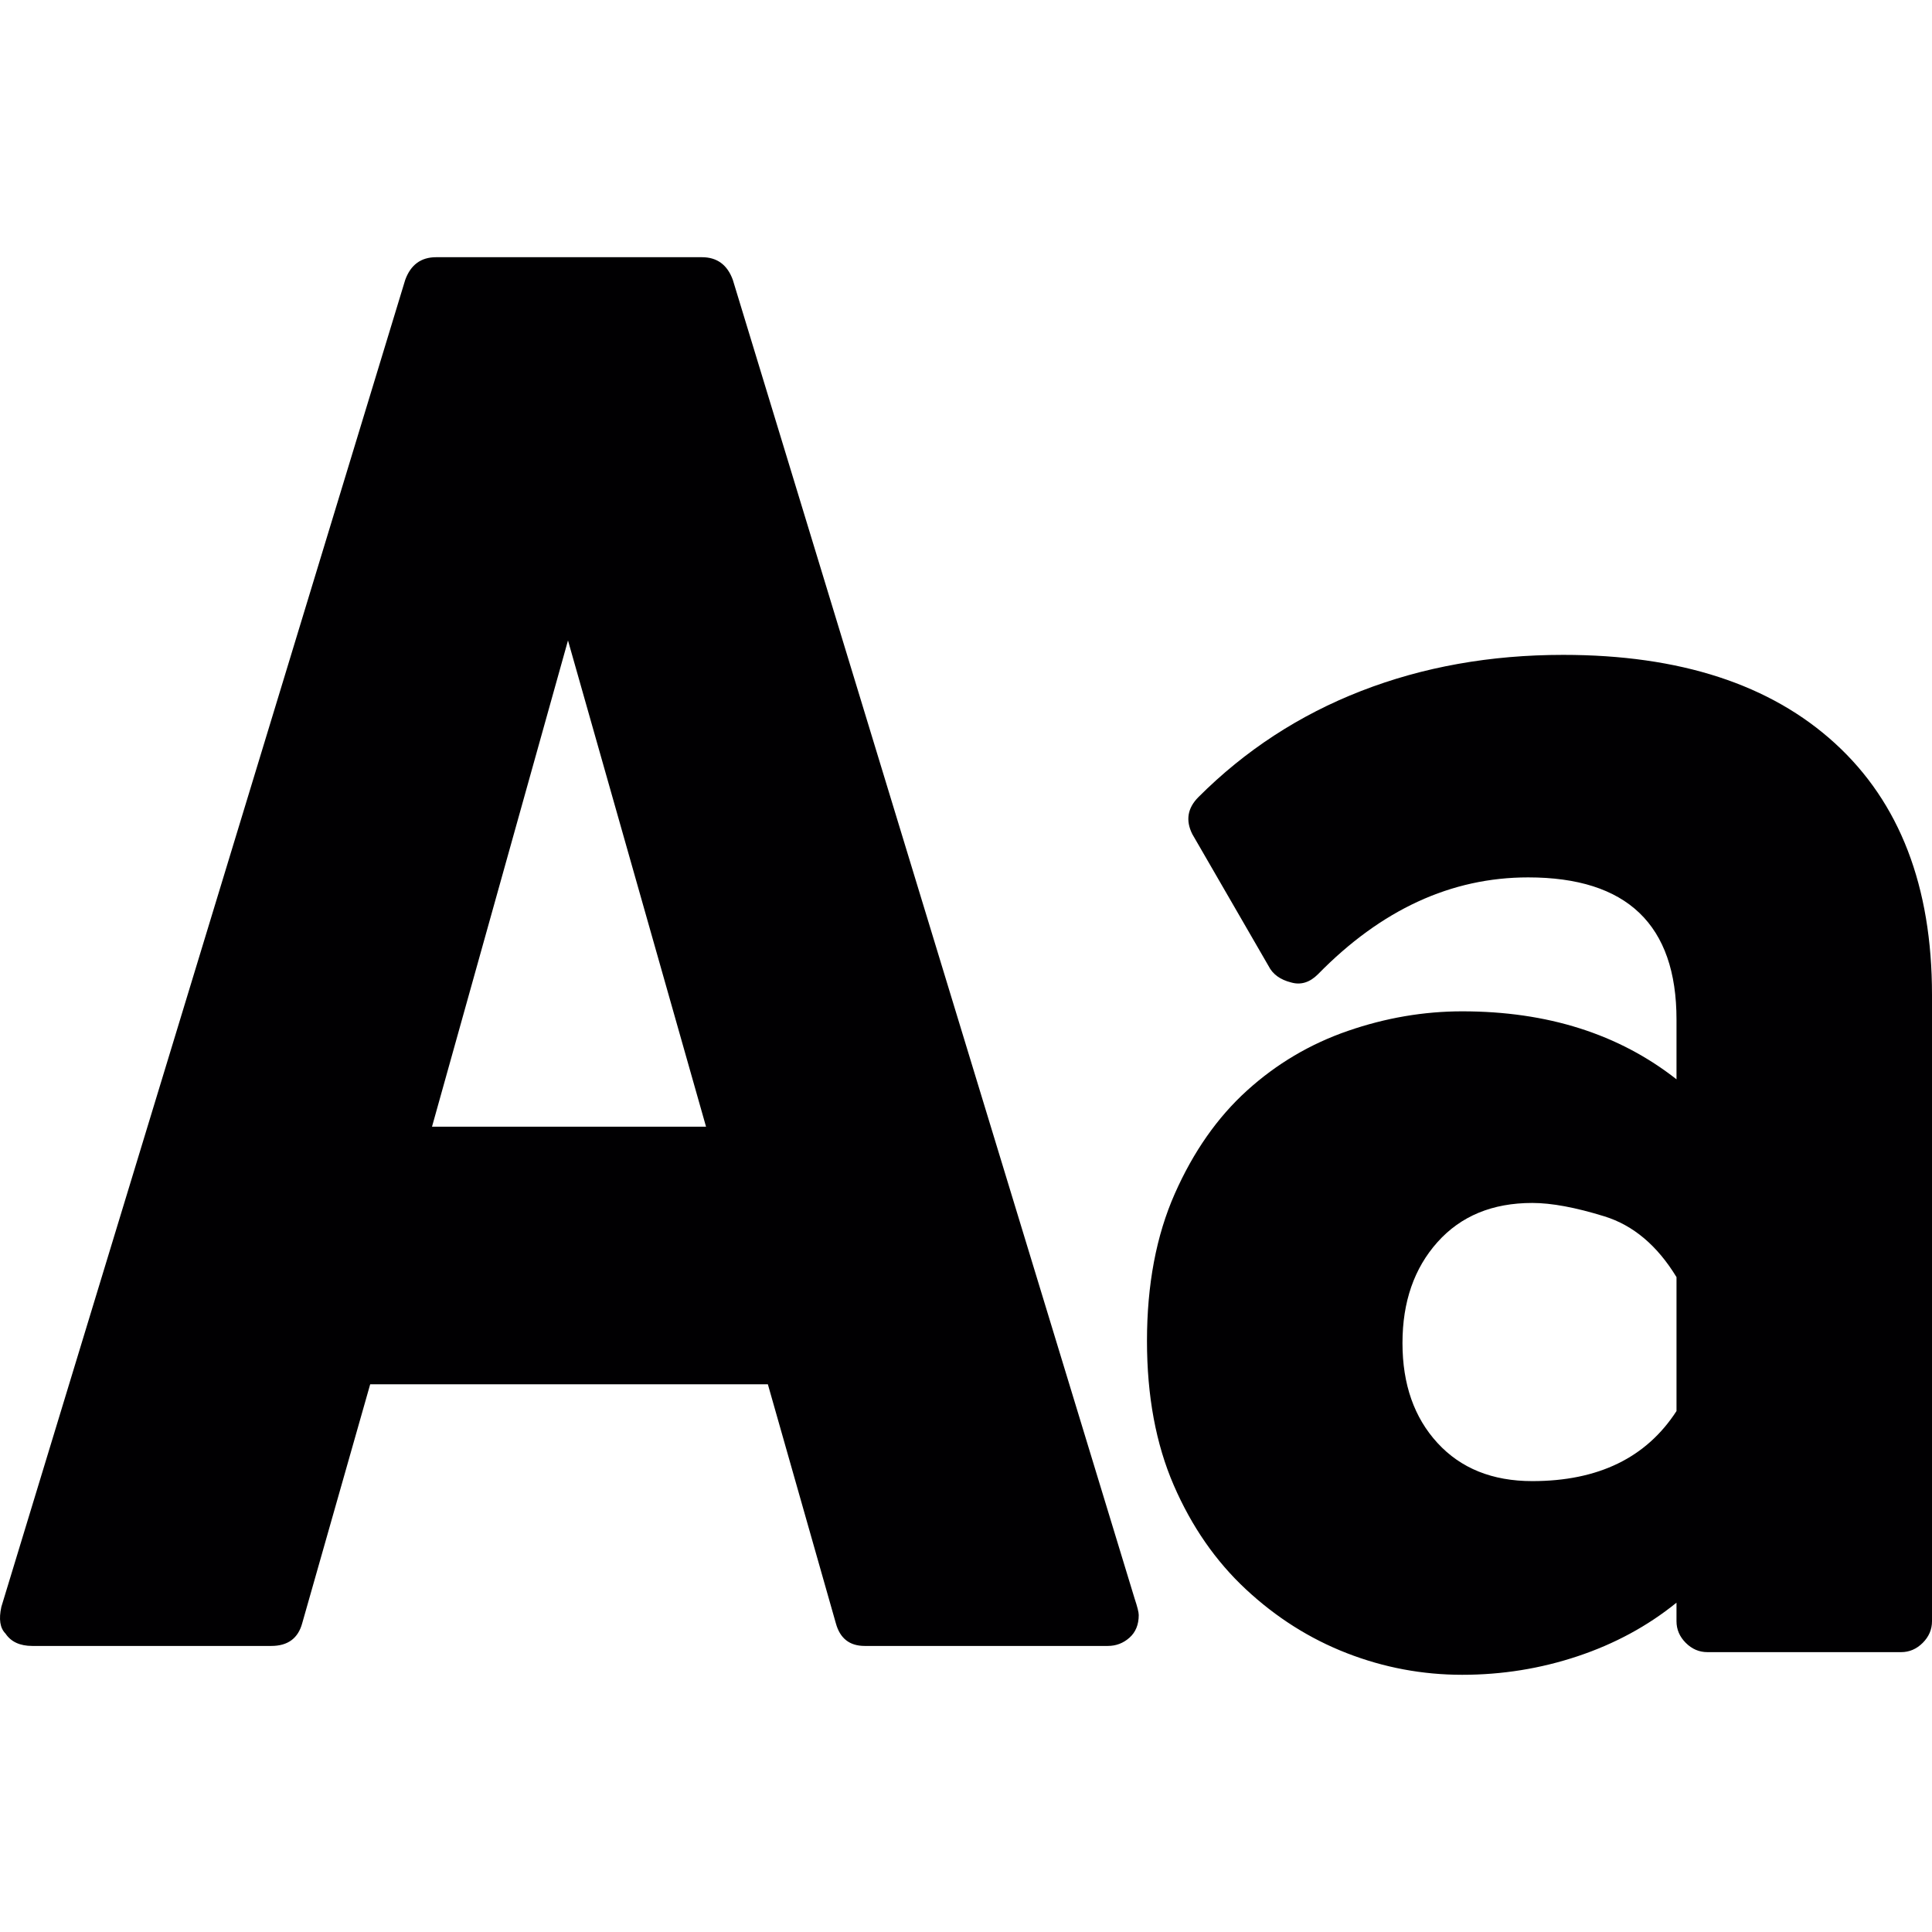
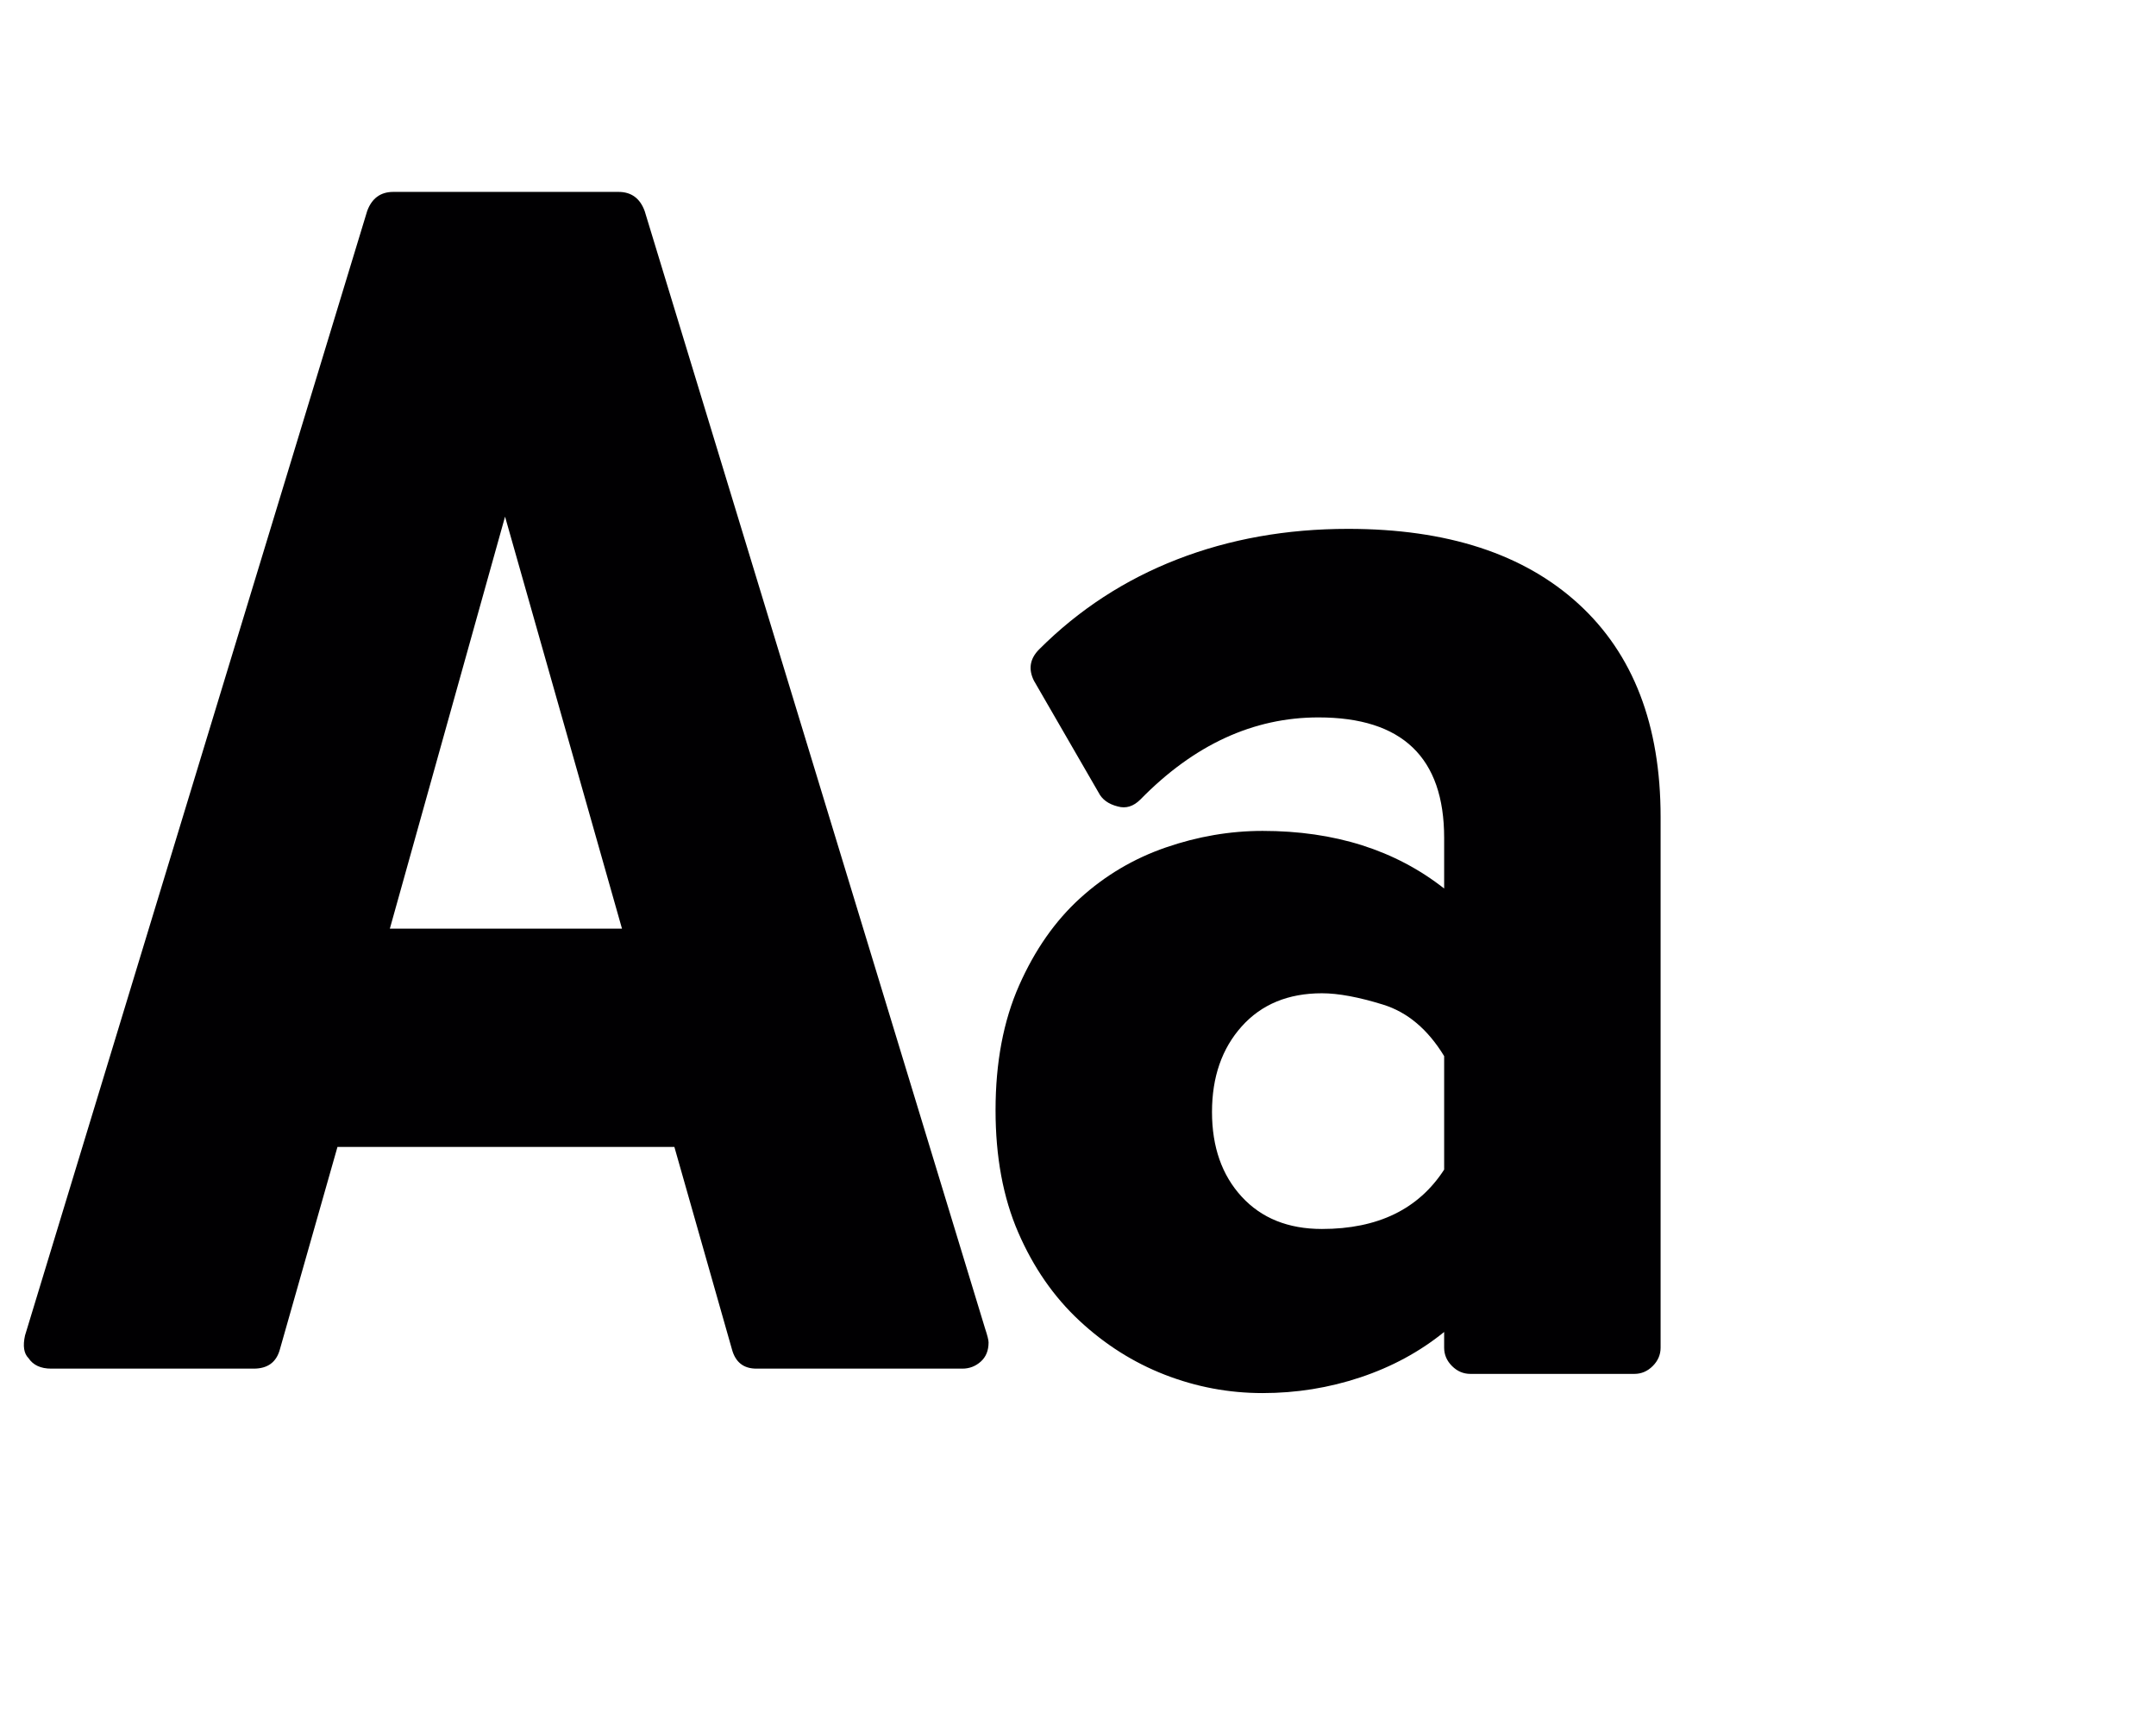
- <svg xmlns="http://www.w3.org/2000/svg" version="1.1" id="Capa_1" x="0px" y="0px" viewBox="0 0 573.852 573.852" style="enable-background:new 0 0 573.852 573.852;" xml:space="preserve">
-   <g>
-     <g>
-       <path style="fill:#010002;" d="M217.667,83.129c-1.632-4.488-4.692-6.732-9.18-6.732H129.54c-4.488,0-7.548,2.244-9.18,6.732    L0.408,477.257c-0.816,3.672-0.408,6.321,1.224,7.953c1.632,2.448,4.284,3.675,7.956,3.675H80.58c4.896,0,7.956-2.244,9.18-6.732    l20.196-70.992h118.117l20.196,70.992c1.224,4.488,4.08,6.732,8.568,6.732h71.604h0.609c2.448,0,4.593-0.817,6.429-2.448    s2.754-3.876,2.754-6.732c0-0.814-0.409-2.446-1.227-4.896L217.667,83.129z M128.316,334.661l40.392-144.432l41.004,144.432    H128.316z M545.087,220.829c-19.176-17.544-46.103-26.316-80.781-26.316c-21.624,0-41.616,3.57-59.977,10.709    c-18.361,7.14-34.476,17.646-48.348,31.518c-3.267,3.264-3.876,6.936-1.836,11.016l22.644,39.167    c1.225,2.447,3.467,4.08,6.732,4.896c2.854,0.817,5.508,0,7.956-2.448c18.768-19.176,39.575-28.764,62.424-28.764    c29.375,0,44.062,14.077,44.062,42.228v17.748c-17.135-13.464-38.351-20.193-63.646-20.193c-11.424,0-22.746,1.937-33.966,5.812    c-11.222,3.876-21.219,9.792-29.988,17.748c-8.773,7.956-15.912,18.157-21.42,30.603c-5.508,12.442-8.262,27.027-8.262,43.758    c0,16.317,2.649,30.6,7.953,42.84c5.307,12.24,12.444,22.542,21.423,30.906c8.975,8.362,18.971,14.688,29.985,18.972    c11.018,4.284,22.44,6.426,34.272,6.426s23.255-1.836,34.271-5.508c11.019-3.672,20.811-8.975,29.376-15.912v5.508    c0,2.448,0.918,4.593,2.754,6.429c1.839,1.836,3.979,2.754,6.429,2.754h57.525c2.448,0,4.592-0.918,6.429-2.754    c1.836-1.836,2.754-3.979,2.754-6.429v-186.05C573.853,263.261,564.265,238.373,545.087,220.829z M497.964,419.116    c-8.976,13.872-23.256,20.811-42.84,20.811c-11.832,0-21.215-3.774-28.149-11.322c-6.938-7.548-10.404-17.443-10.404-29.685    c0-12.237,3.467-22.233,10.404-29.985c6.935-7.752,16.317-11.628,28.149-11.628c5.712,0,12.854,1.325,21.42,3.978    c8.568,2.653,15.708,8.67,21.42,18.054V419.116z" />
+ <svg xmlns="http://www.w3.org/2000/svg" width="200mm" height="160mm" viewBox="0 0 200 160" version="1.1" id="svg8">
+   <defs id="defs2" />
+   <g id="layer1" transform="translate(0,-137)">
+     <g id="g71" transform="matrix(0.2645833,0,0,0.2645833,2.213178,134.5848)">
+       <g id="g14">
+         <g id="g12">
+           <path id="path10" d="m 217.667,83.129 c -1.632,-4.488 -4.692,-6.732 -9.18,-6.732 H 129.54 c -4.488,0 -7.548,2.244 -9.18,6.732 L 0.408,477.257 c -0.816,3.672 -0.408,6.321 1.224,7.953 1.632,2.448 4.284,3.675 7.956,3.675 H 80.58 c 4.896,0 7.956,-2.244 9.18,-6.732 l 20.196,-70.992 h 118.117 l 20.196,70.992 c 1.224,4.488 4.08,6.732 8.568,6.732 h 71.604 0.609 c 2.448,0 4.593,-0.817 6.429,-2.448 1.836,-1.631 2.754,-3.876 2.754,-6.732 0,-0.814 -0.409,-2.446 -1.227,-4.896 z m -89.351,251.532 40.392,-144.432 41.004,144.432 z M 545.087,220.829 c -19.176,-17.544 -46.103,-26.316 -80.781,-26.316 -21.624,0 -41.616,3.57 -59.977,10.709 -18.361,7.14 -34.476,17.646 -48.348,31.518 -3.267,3.264 -3.876,6.936 -1.836,11.016 l 22.644,39.167 c 1.225,2.447 3.467,4.08 6.732,4.896 2.854,0.817 5.508,0 7.956,-2.448 18.768,-19.176 39.575,-28.764 62.424,-28.764 29.375,0 44.062,14.077 44.062,42.228 v 17.748 c -17.135,-13.464 -38.351,-20.193 -63.646,-20.193 -11.424,0 -22.746,1.937 -33.966,5.812 -11.222,3.876 -21.219,9.792 -29.988,17.748 -8.773,7.956 -15.912,18.157 -21.42,30.603 -5.508,12.442 -8.262,27.027 -8.262,43.758 0,16.317 2.649,30.6 7.953,42.84 5.307,12.24 12.444,22.542 21.423,30.906 8.975,8.362 18.971,14.688 29.985,18.972 11.018,4.284 22.44,6.426 34.272,6.426 11.832,0 23.255,-1.836 34.271,-5.508 11.019,-3.672 20.811,-8.975 29.376,-15.912 v 5.508 c 0,2.448 0.918,4.593 2.754,6.429 1.839,1.836 3.979,2.754 6.429,2.754 h 57.525 c 2.448,0 4.592,-0.918 6.429,-2.754 1.836,-1.836 2.754,-3.979 2.754,-6.429 v -186.05 c 10e-4,-32.232 -9.587,-57.12 -28.765,-74.664 z m -47.123,198.287 c -8.976,13.872 -23.256,20.811 -42.84,20.811 -11.832,0 -21.215,-3.774 -28.149,-11.322 -6.938,-7.548 -10.404,-17.443 -10.404,-29.685 0,-12.237 3.467,-22.233 10.404,-29.985 6.935,-7.752 16.317,-11.628 28.149,-11.628 5.712,0 12.854,1.325 21.42,3.978 8.568,2.653 15.708,8.67 21.42,18.054 z" style="fill:#010002" />
+         </g>
+       </g>
+       <g id="g16">
+ </g>
+       <g id="g18">
+ </g>
+       <g id="g20">
+ </g>
+       <g id="g22">
+ </g>
+       <g id="g24">
+ </g>
+       <g id="g26">
+ </g>
+       <g id="g28">
+ </g>
+       <g id="g30">
+ </g>
+       <g id="g32">
+ </g>
+       <g id="g34">
+ </g>
+       <g id="g36">
+ </g>
+       <g id="g38">
+ </g>
+       <g id="g40">
+ </g>
+       <g id="g42">
+ </g>
+       <g id="g44">
+ </g>
    </g>
  </g>
-   <g>
- </g>
-   <g>
- </g>
-   <g>
- </g>
-   <g>
- </g>
-   <g>
- </g>
-   <g>
- </g>
-   <g>
- </g>
-   <g>
- </g>
-   <g>
- </g>
-   <g>
- </g>
-   <g>
- </g>
-   <g>
- </g>
-   <g>
- </g>
-   <g>
- </g>
-   <g>
- </g>
</svg>
